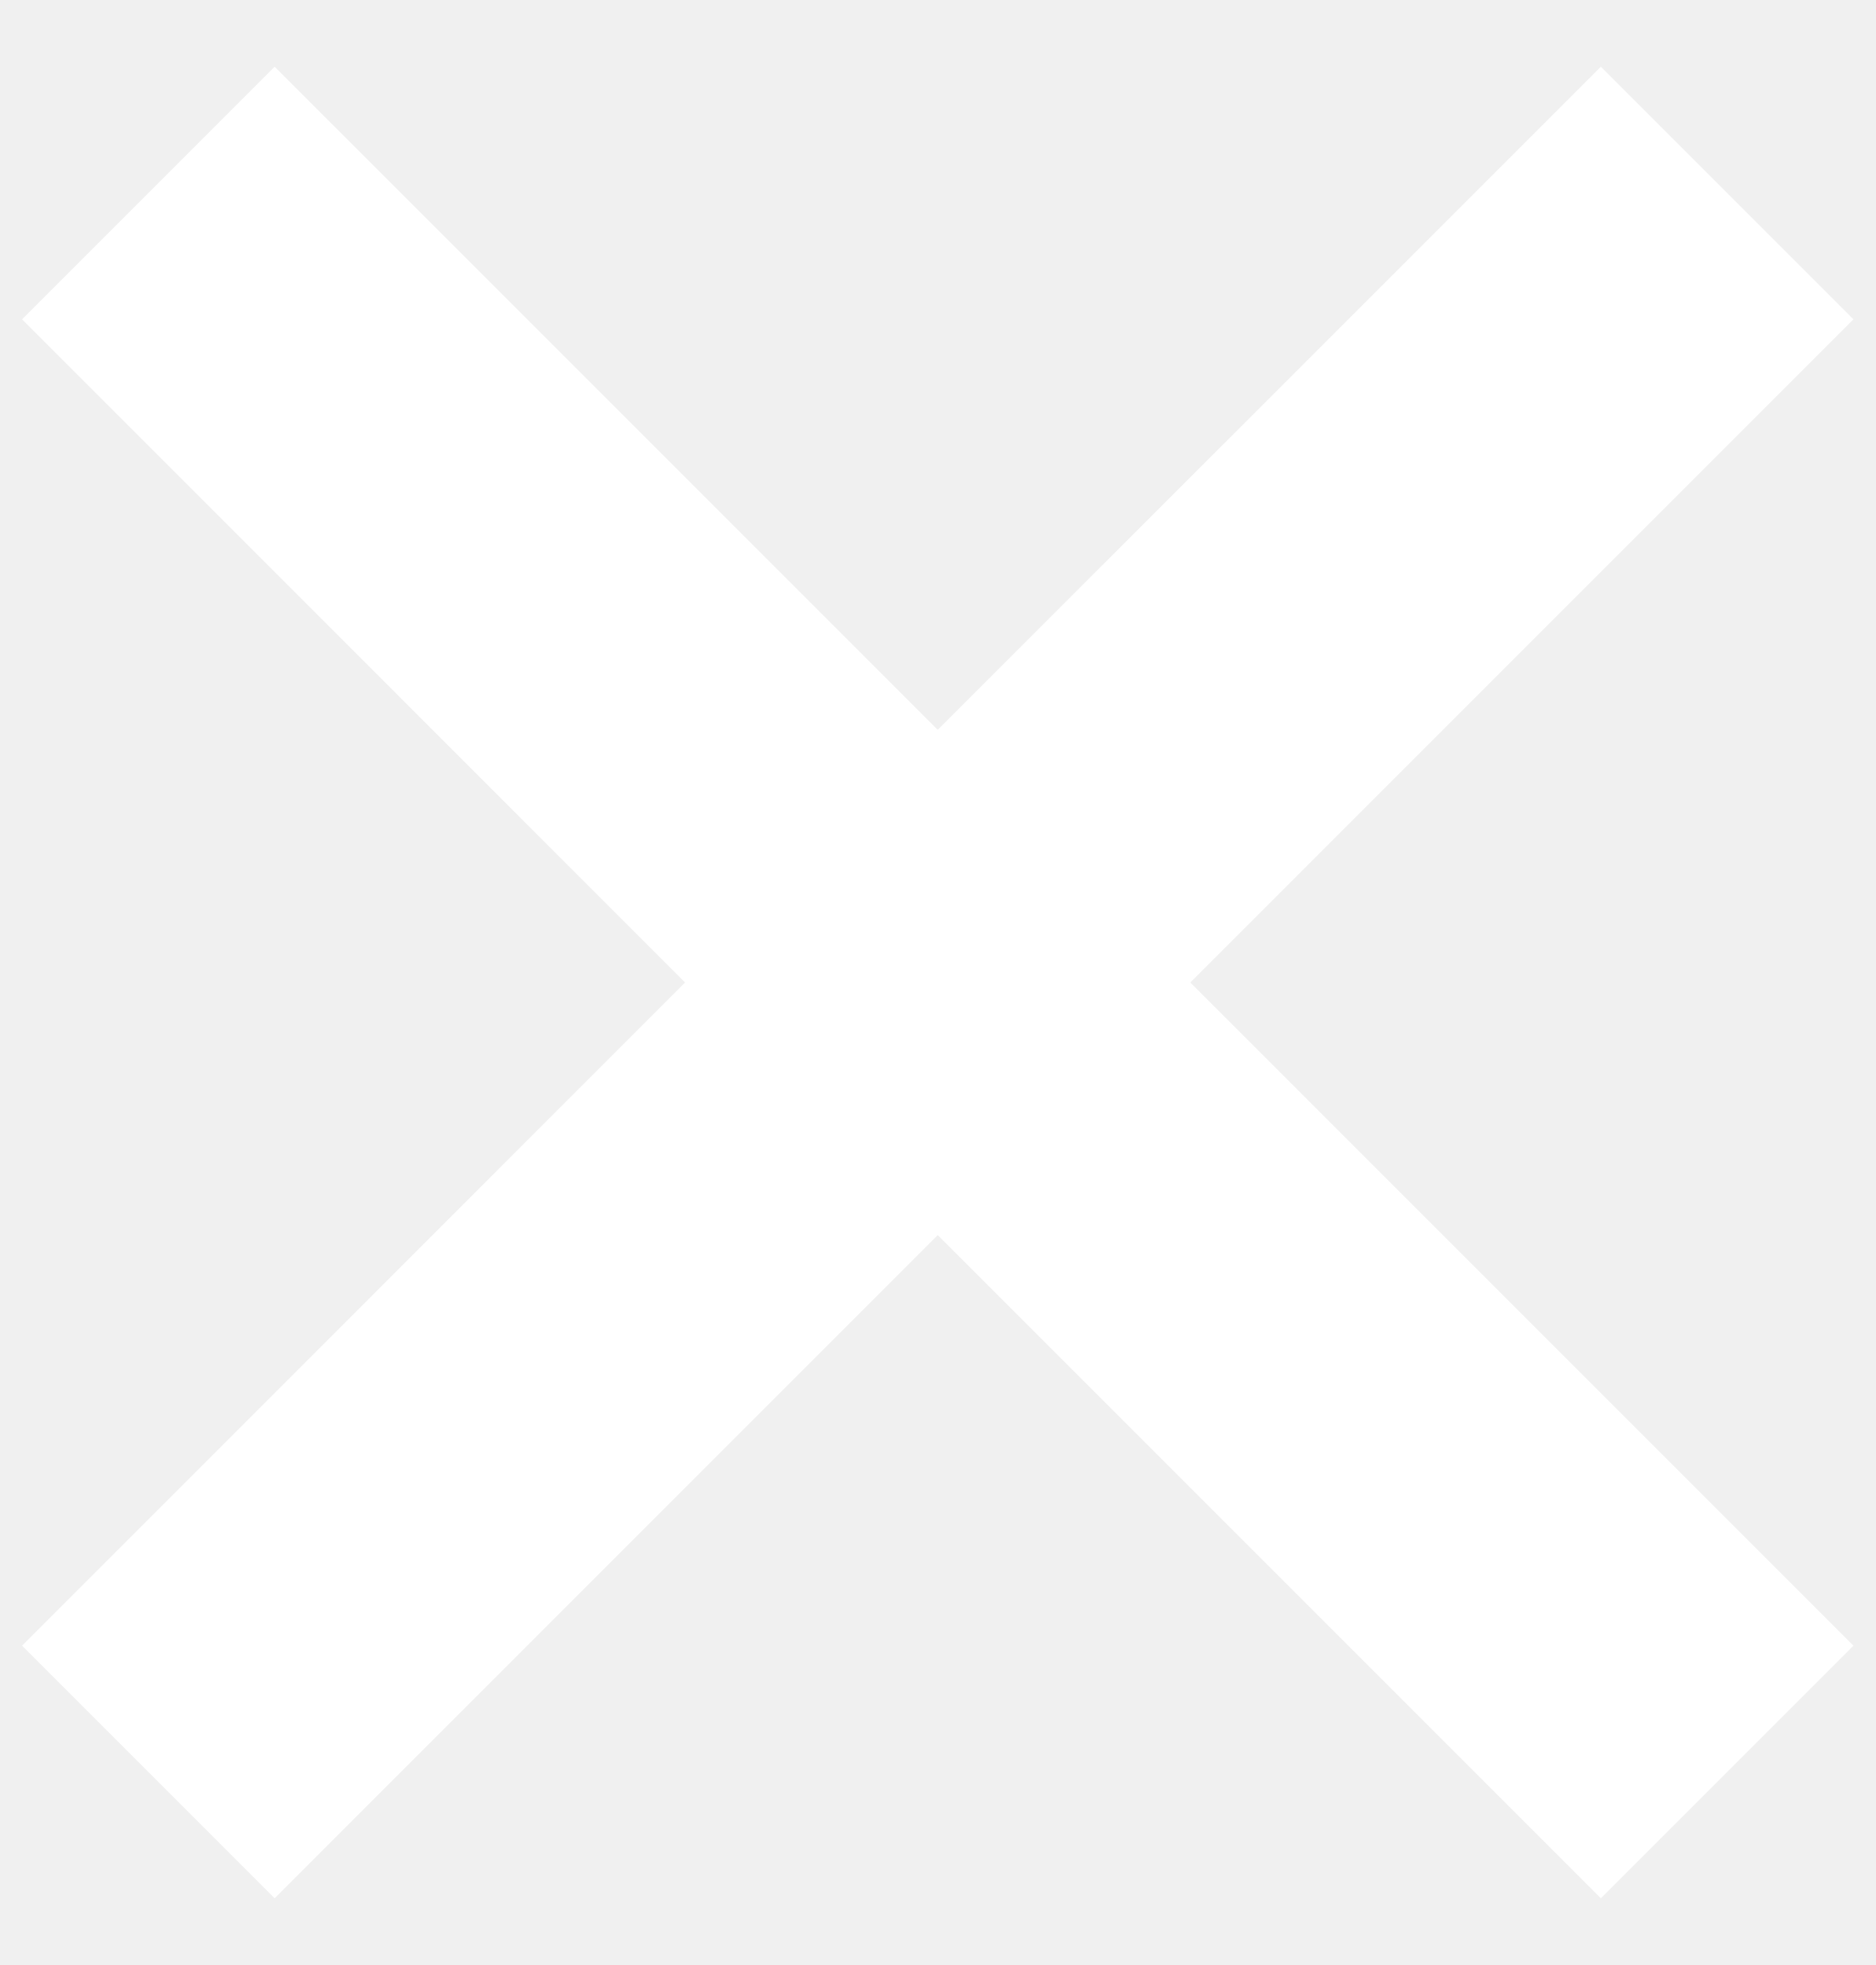
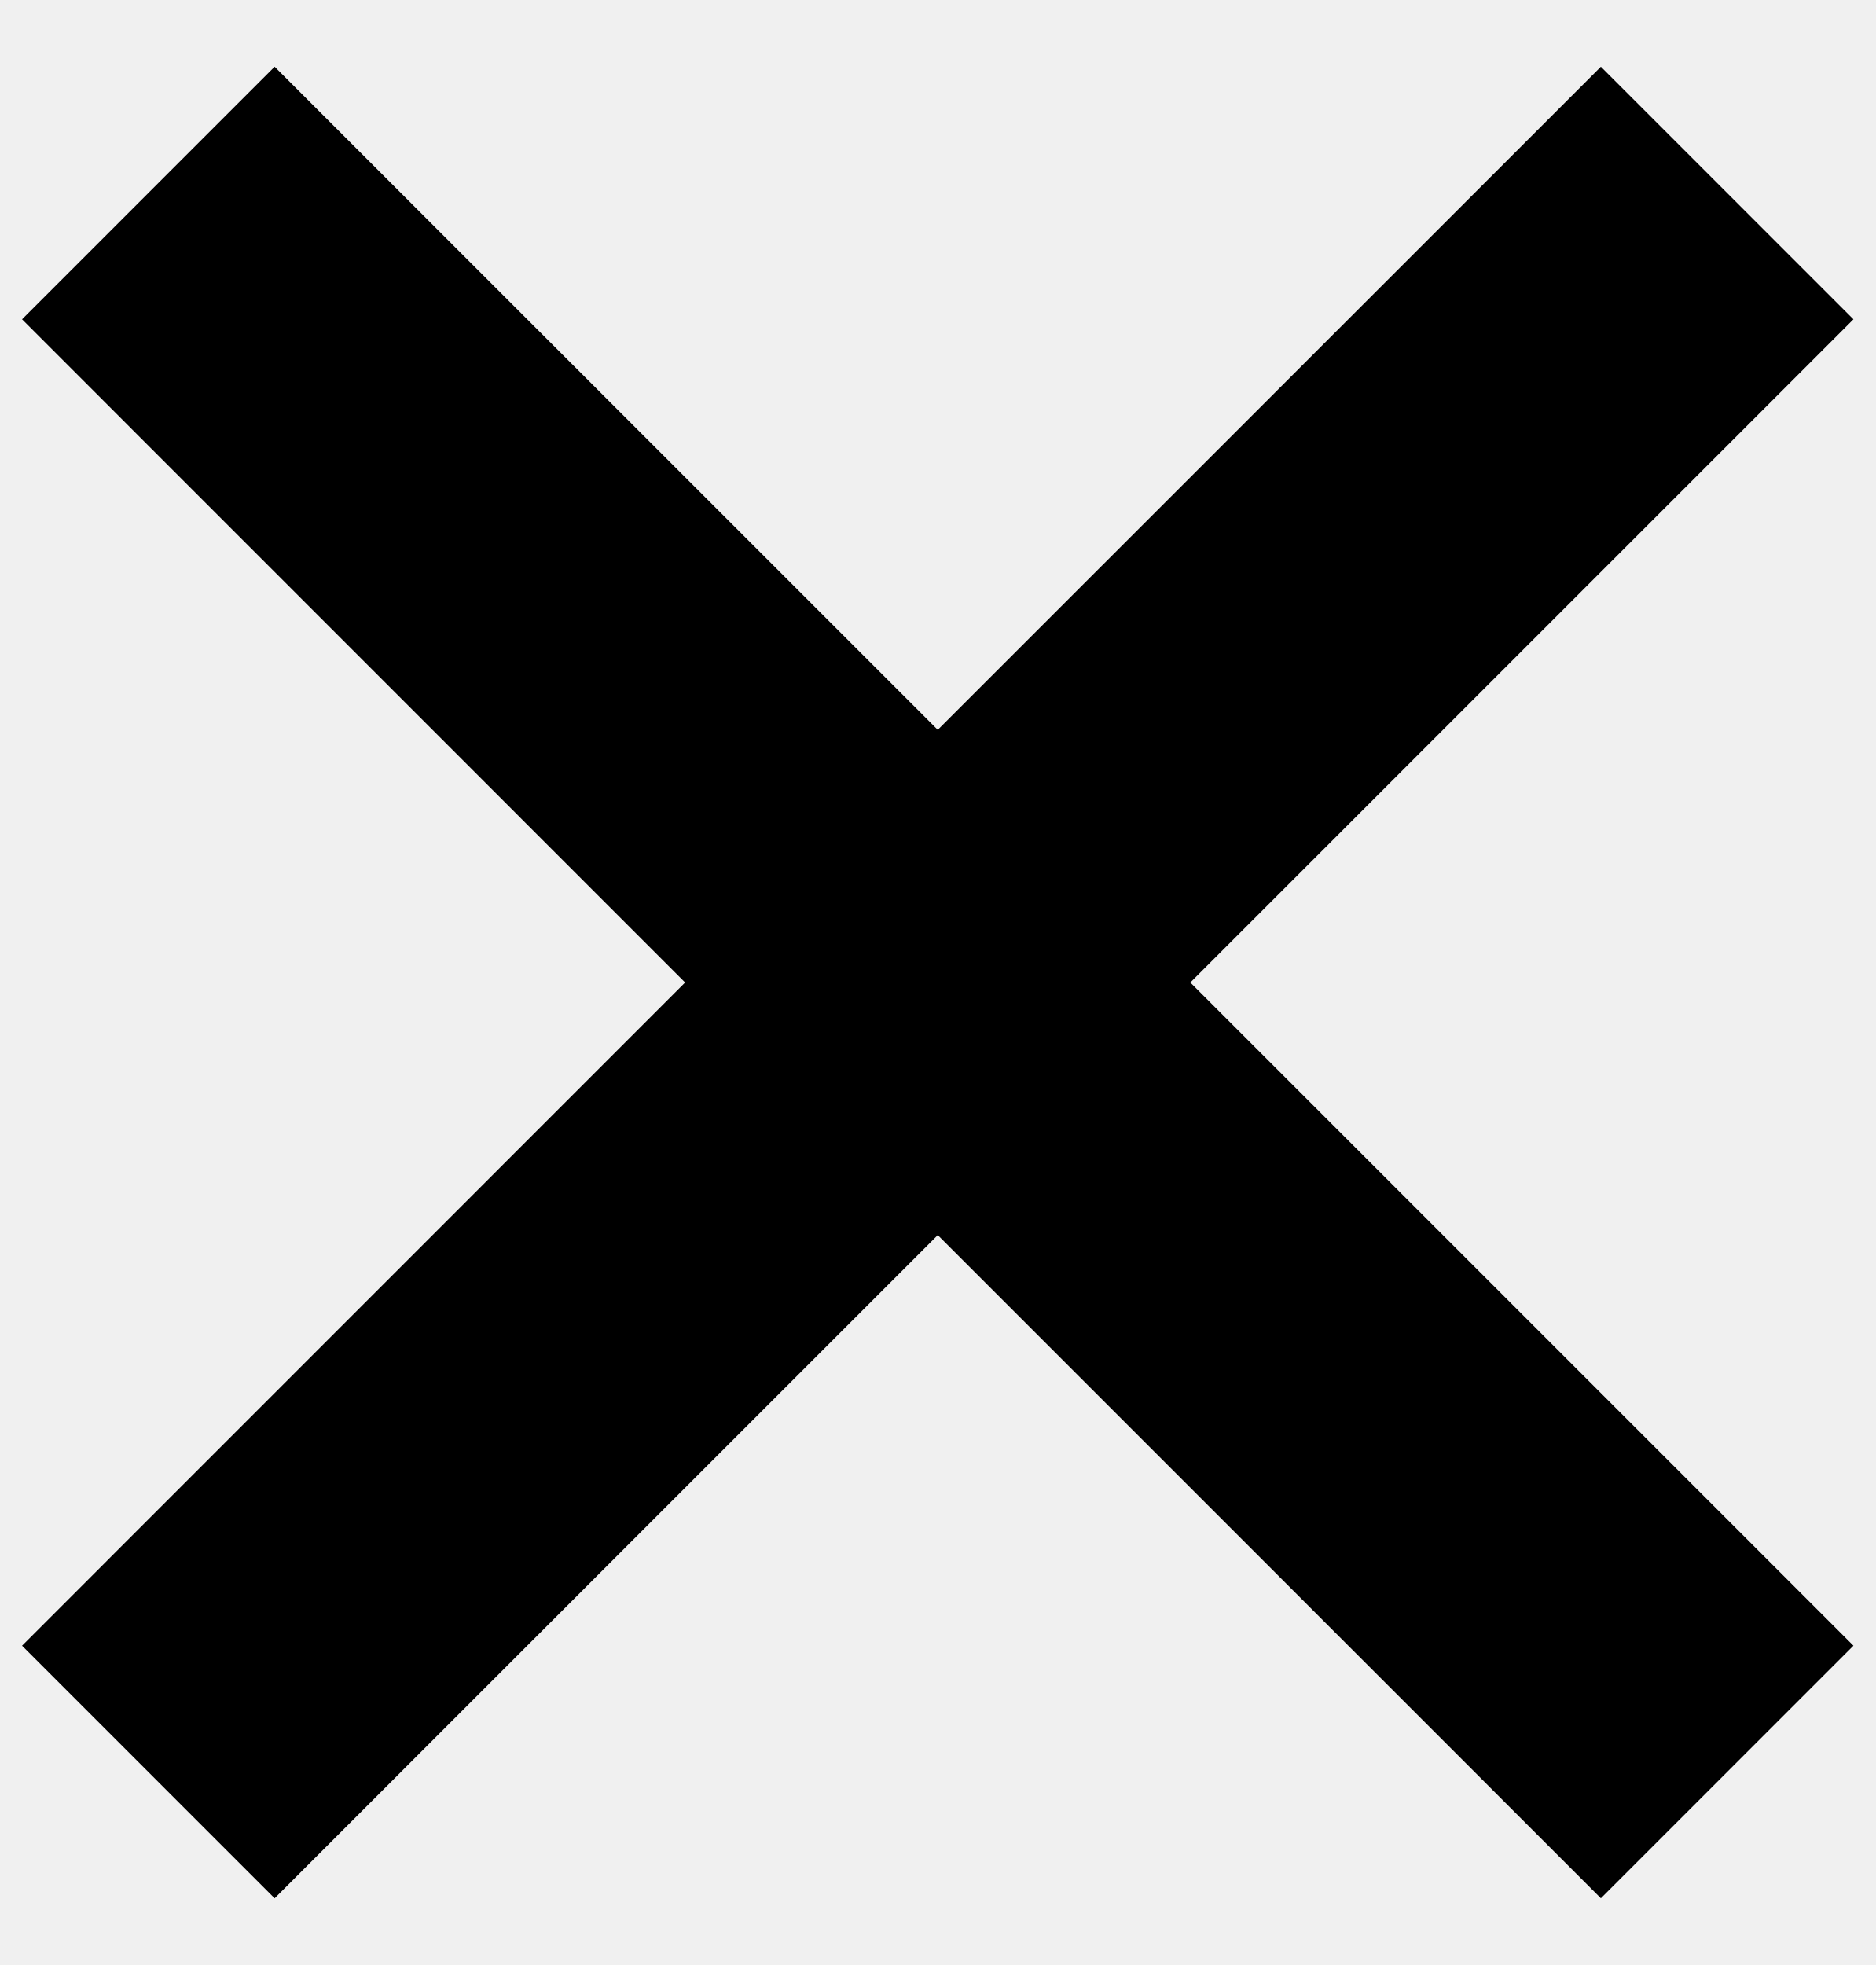
<svg xmlns="http://www.w3.org/2000/svg" width="21" height="22">
-   <path fill="#fff" fill-rule="evenodd" d="M17.925.747l2.828 2.828L13.328 11l7.425 7.425-2.828 2.828-7.425-7.425-7.425 7.425-2.828-2.828L7.671 11 .247 3.575 3.075.747 10.5 8.171 17.925.747z" />
+   <path fill="#ff" fill-rule="evenodd" d="M17.925.747l2.828 2.828L13.328 11l7.425 7.425-2.828 2.828-7.425-7.425-7.425 7.425-2.828-2.828L7.671 11 .247 3.575 3.075.747 10.5 8.171 17.925.747z" />
</svg>
